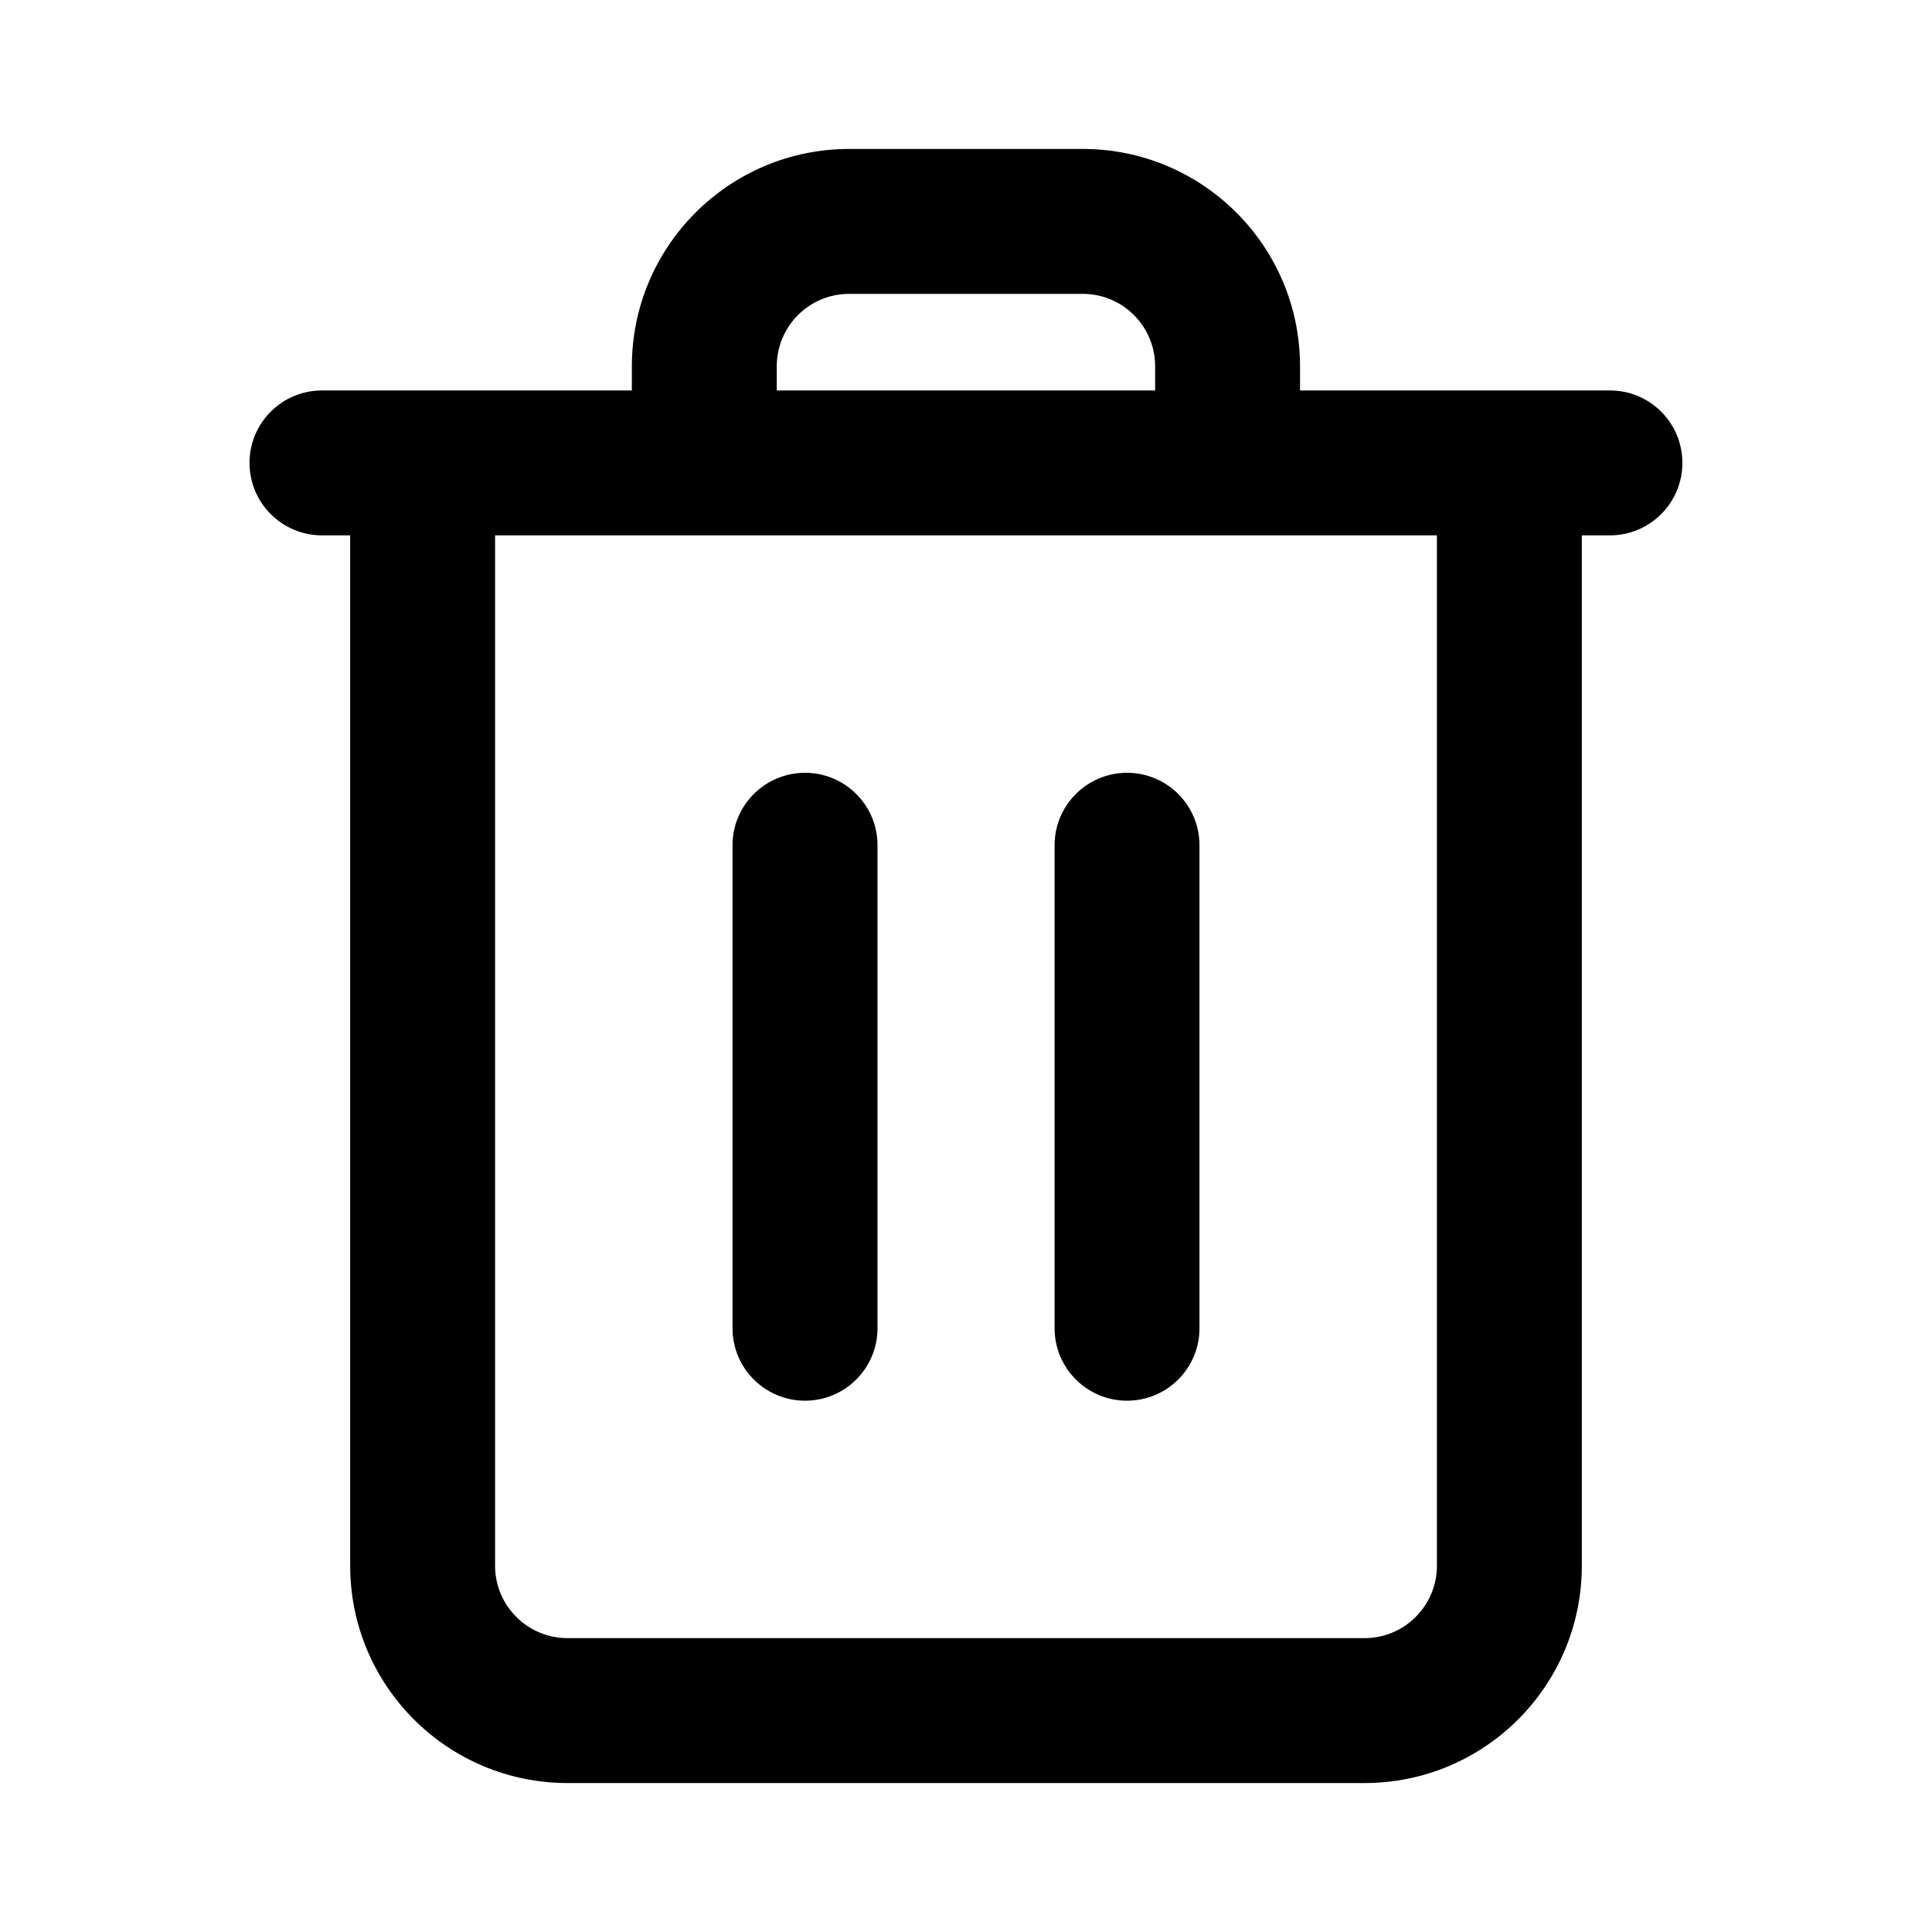
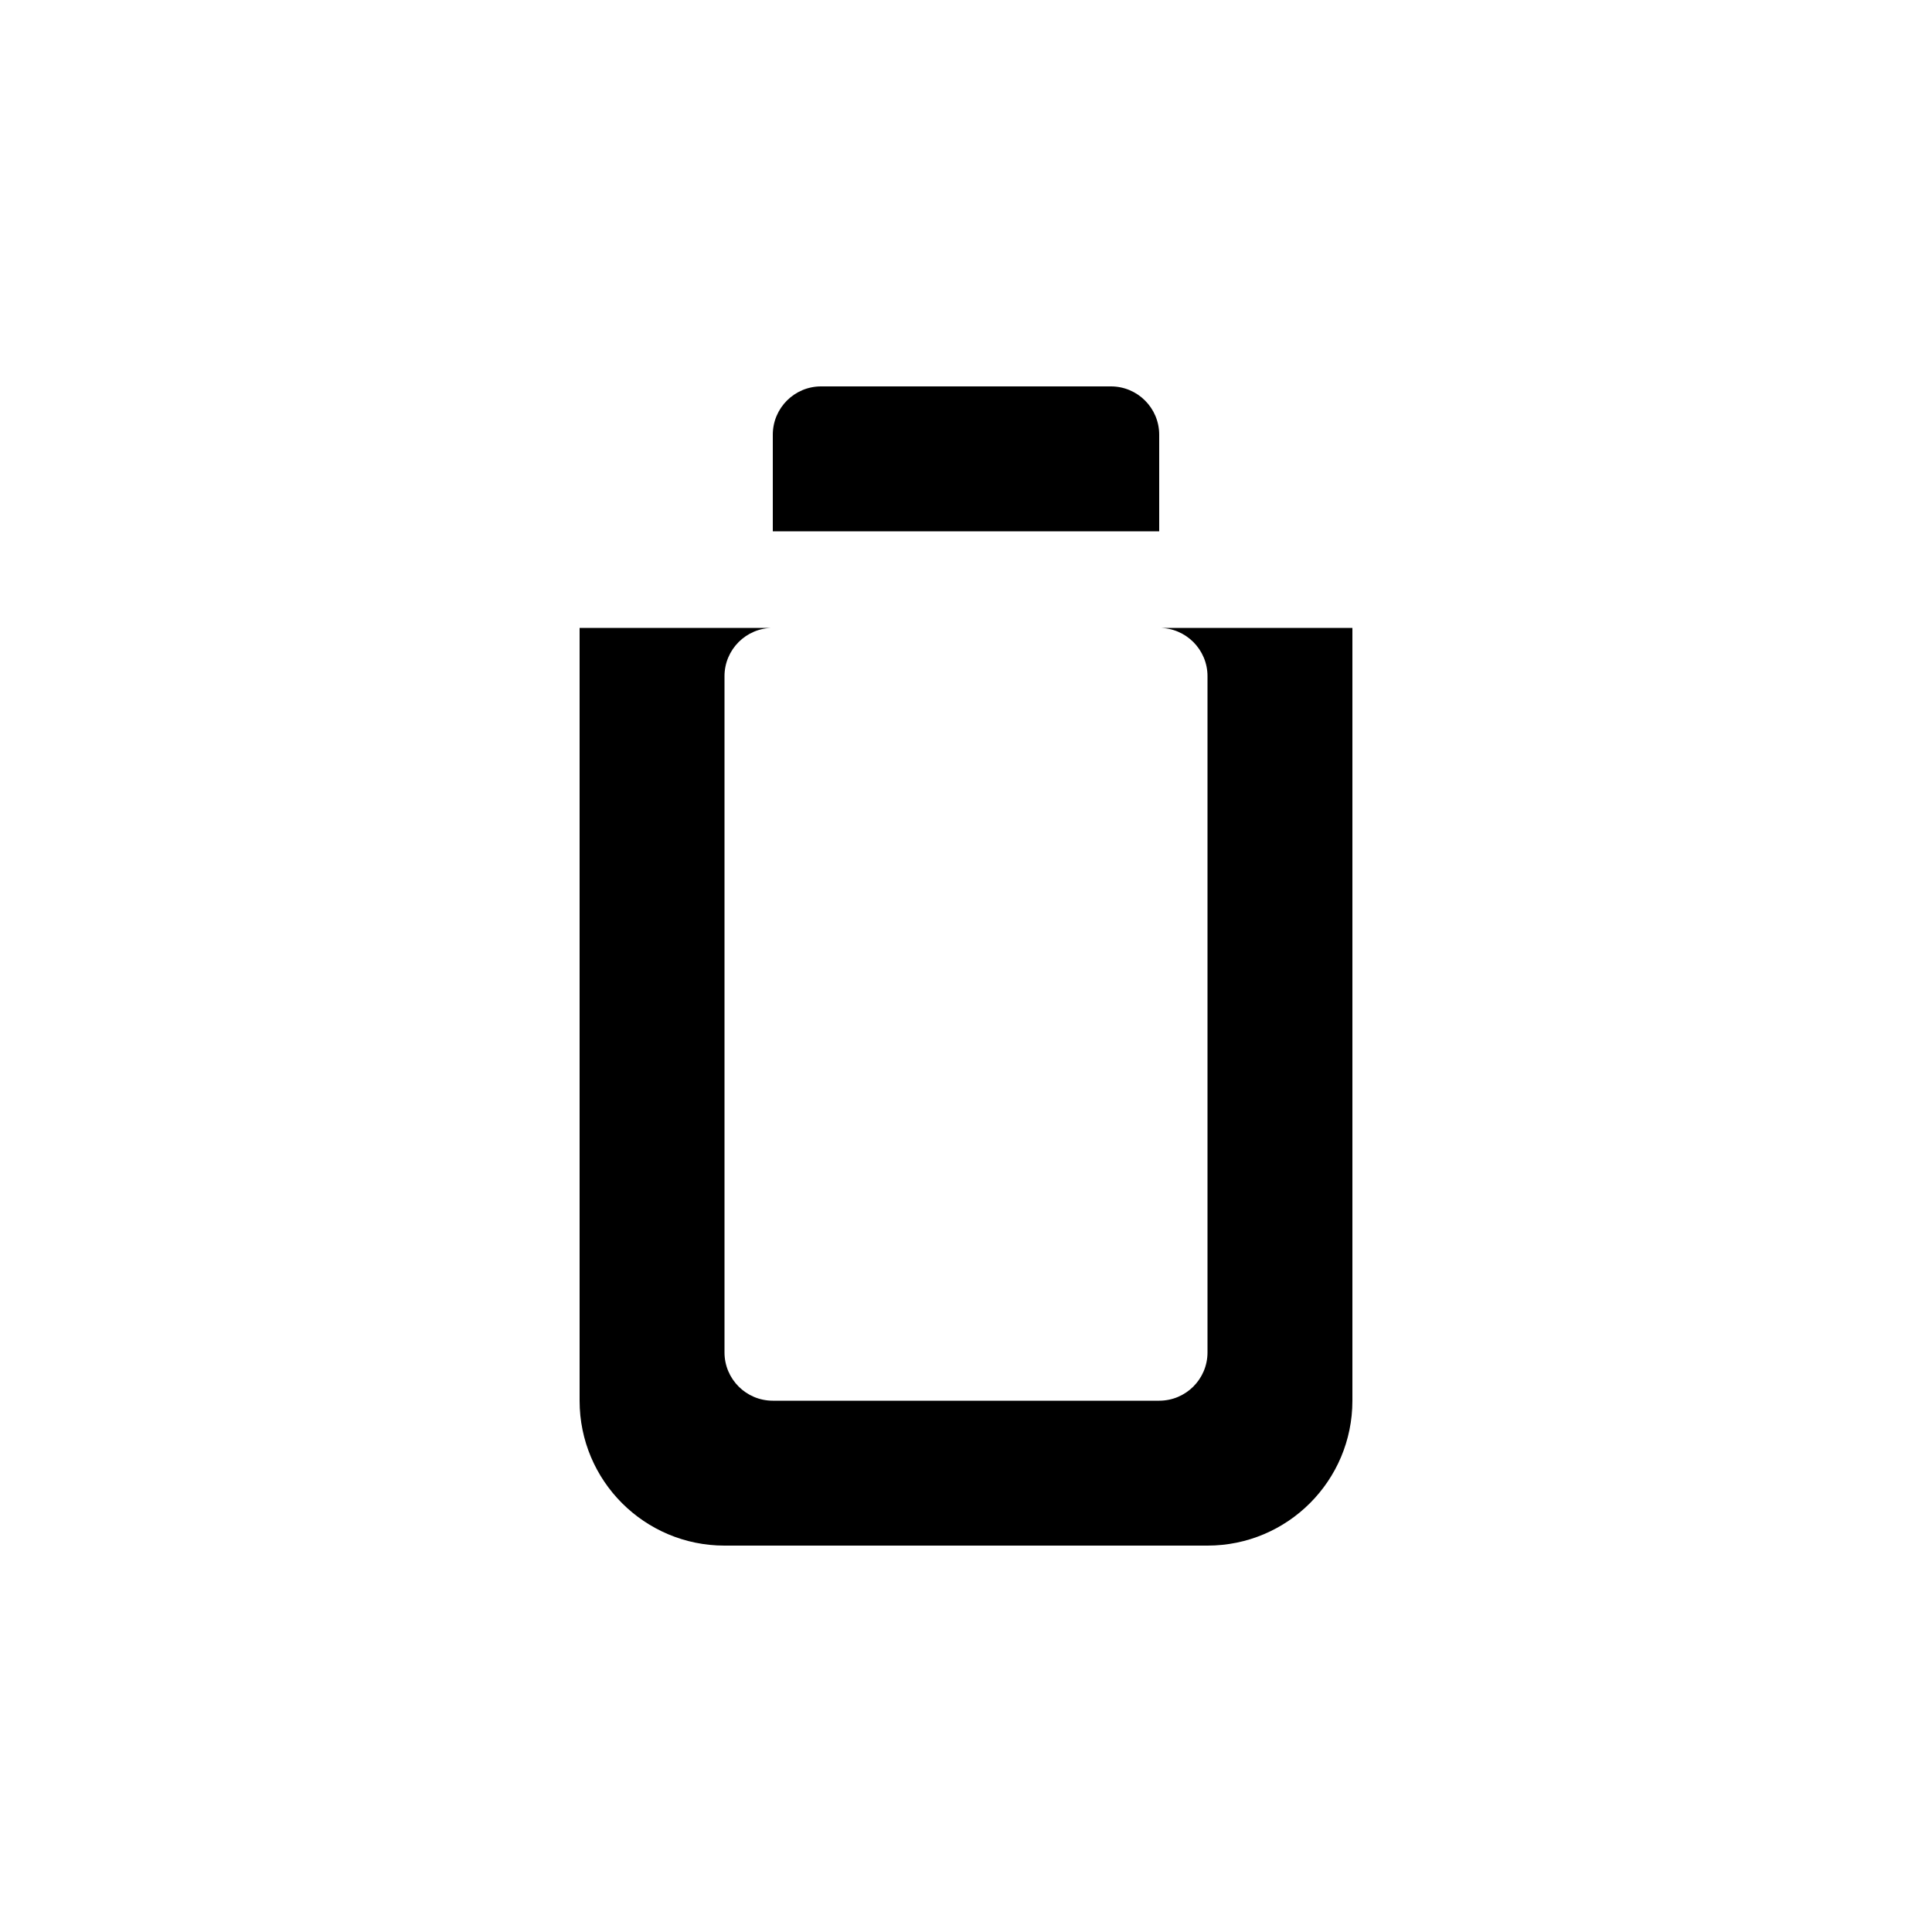
<svg xmlns="http://www.w3.org/2000/svg" width="20" height="20" viewBox="0 0 20 20" fill="none">
-   <path fill-rule="evenodd" clip-rule="evenodd" d="M6.541 3.792C6.541 2.549 7.549 1.542 8.791 1.542H11.208C12.451 1.542 13.458 2.549 13.458 3.792V4.042H15.625H16.666C17.08 4.042 17.416 4.377 17.416 4.792C17.416 5.206 17.08 5.542 16.666 5.542H16.375V8.246V13.246V16.208C16.375 17.451 15.368 18.458 14.125 18.458H5.875C4.633 18.458 3.625 17.451 3.625 16.208V13.246V8.246V5.542H3.333C2.919 5.542 2.583 5.206 2.583 4.792C2.583 4.377 2.919 4.042 3.333 4.042H4.375H6.541V3.792ZM14.875 13.246V8.246V5.542H13.458H12.708H7.291H6.541H5.125V8.246V13.246V16.208C5.125 16.622 5.461 16.958 5.875 16.958H14.125C14.539 16.958 14.875 16.622 14.875 16.208V13.246ZM8.041 4.042H11.958V3.792C11.958 3.377 11.622 3.042 11.208 3.042H8.791C8.377 3.042 8.041 3.377 8.041 3.792V4.042ZM8.334 8C8.748 8 9.084 8.336 9.084 8.75V13.75C9.084 14.164 8.748 14.5 8.334 14.5C7.919 14.5 7.583 14.164 7.583 13.75V8.75C7.583 8.336 7.919 8 8.334 8ZM12.417 8.75C12.417 8.336 12.081 8 11.667 8C11.253 8 10.917 8.336 10.917 8.75V13.75C10.917 14.164 11.253 14.5 11.667 14.5C12.081 14.5 12.417 14.164 12.417 13.75V8.75Z" fill="currentColor" />
+   <path d="M8.5 4h3a.5.5 0 0 1 .5.5v1h-4v-1a.5.5 0 0 1 .5-.5ZM6 6.5v8a1.5 1.5 0 0 0 1.5 1.5h5A1.5 1.5 0 0 0 14 14.5v-8H6ZM7.5 7a.5.5 0 0 1 .5-.5h4a.5.5 0 0 1 .5.5v7a.5.5 0 0 1-.5.5h-4a.5.5 0 0 1-.5-.5V7Z" fill="currentColor" />
</svg>
